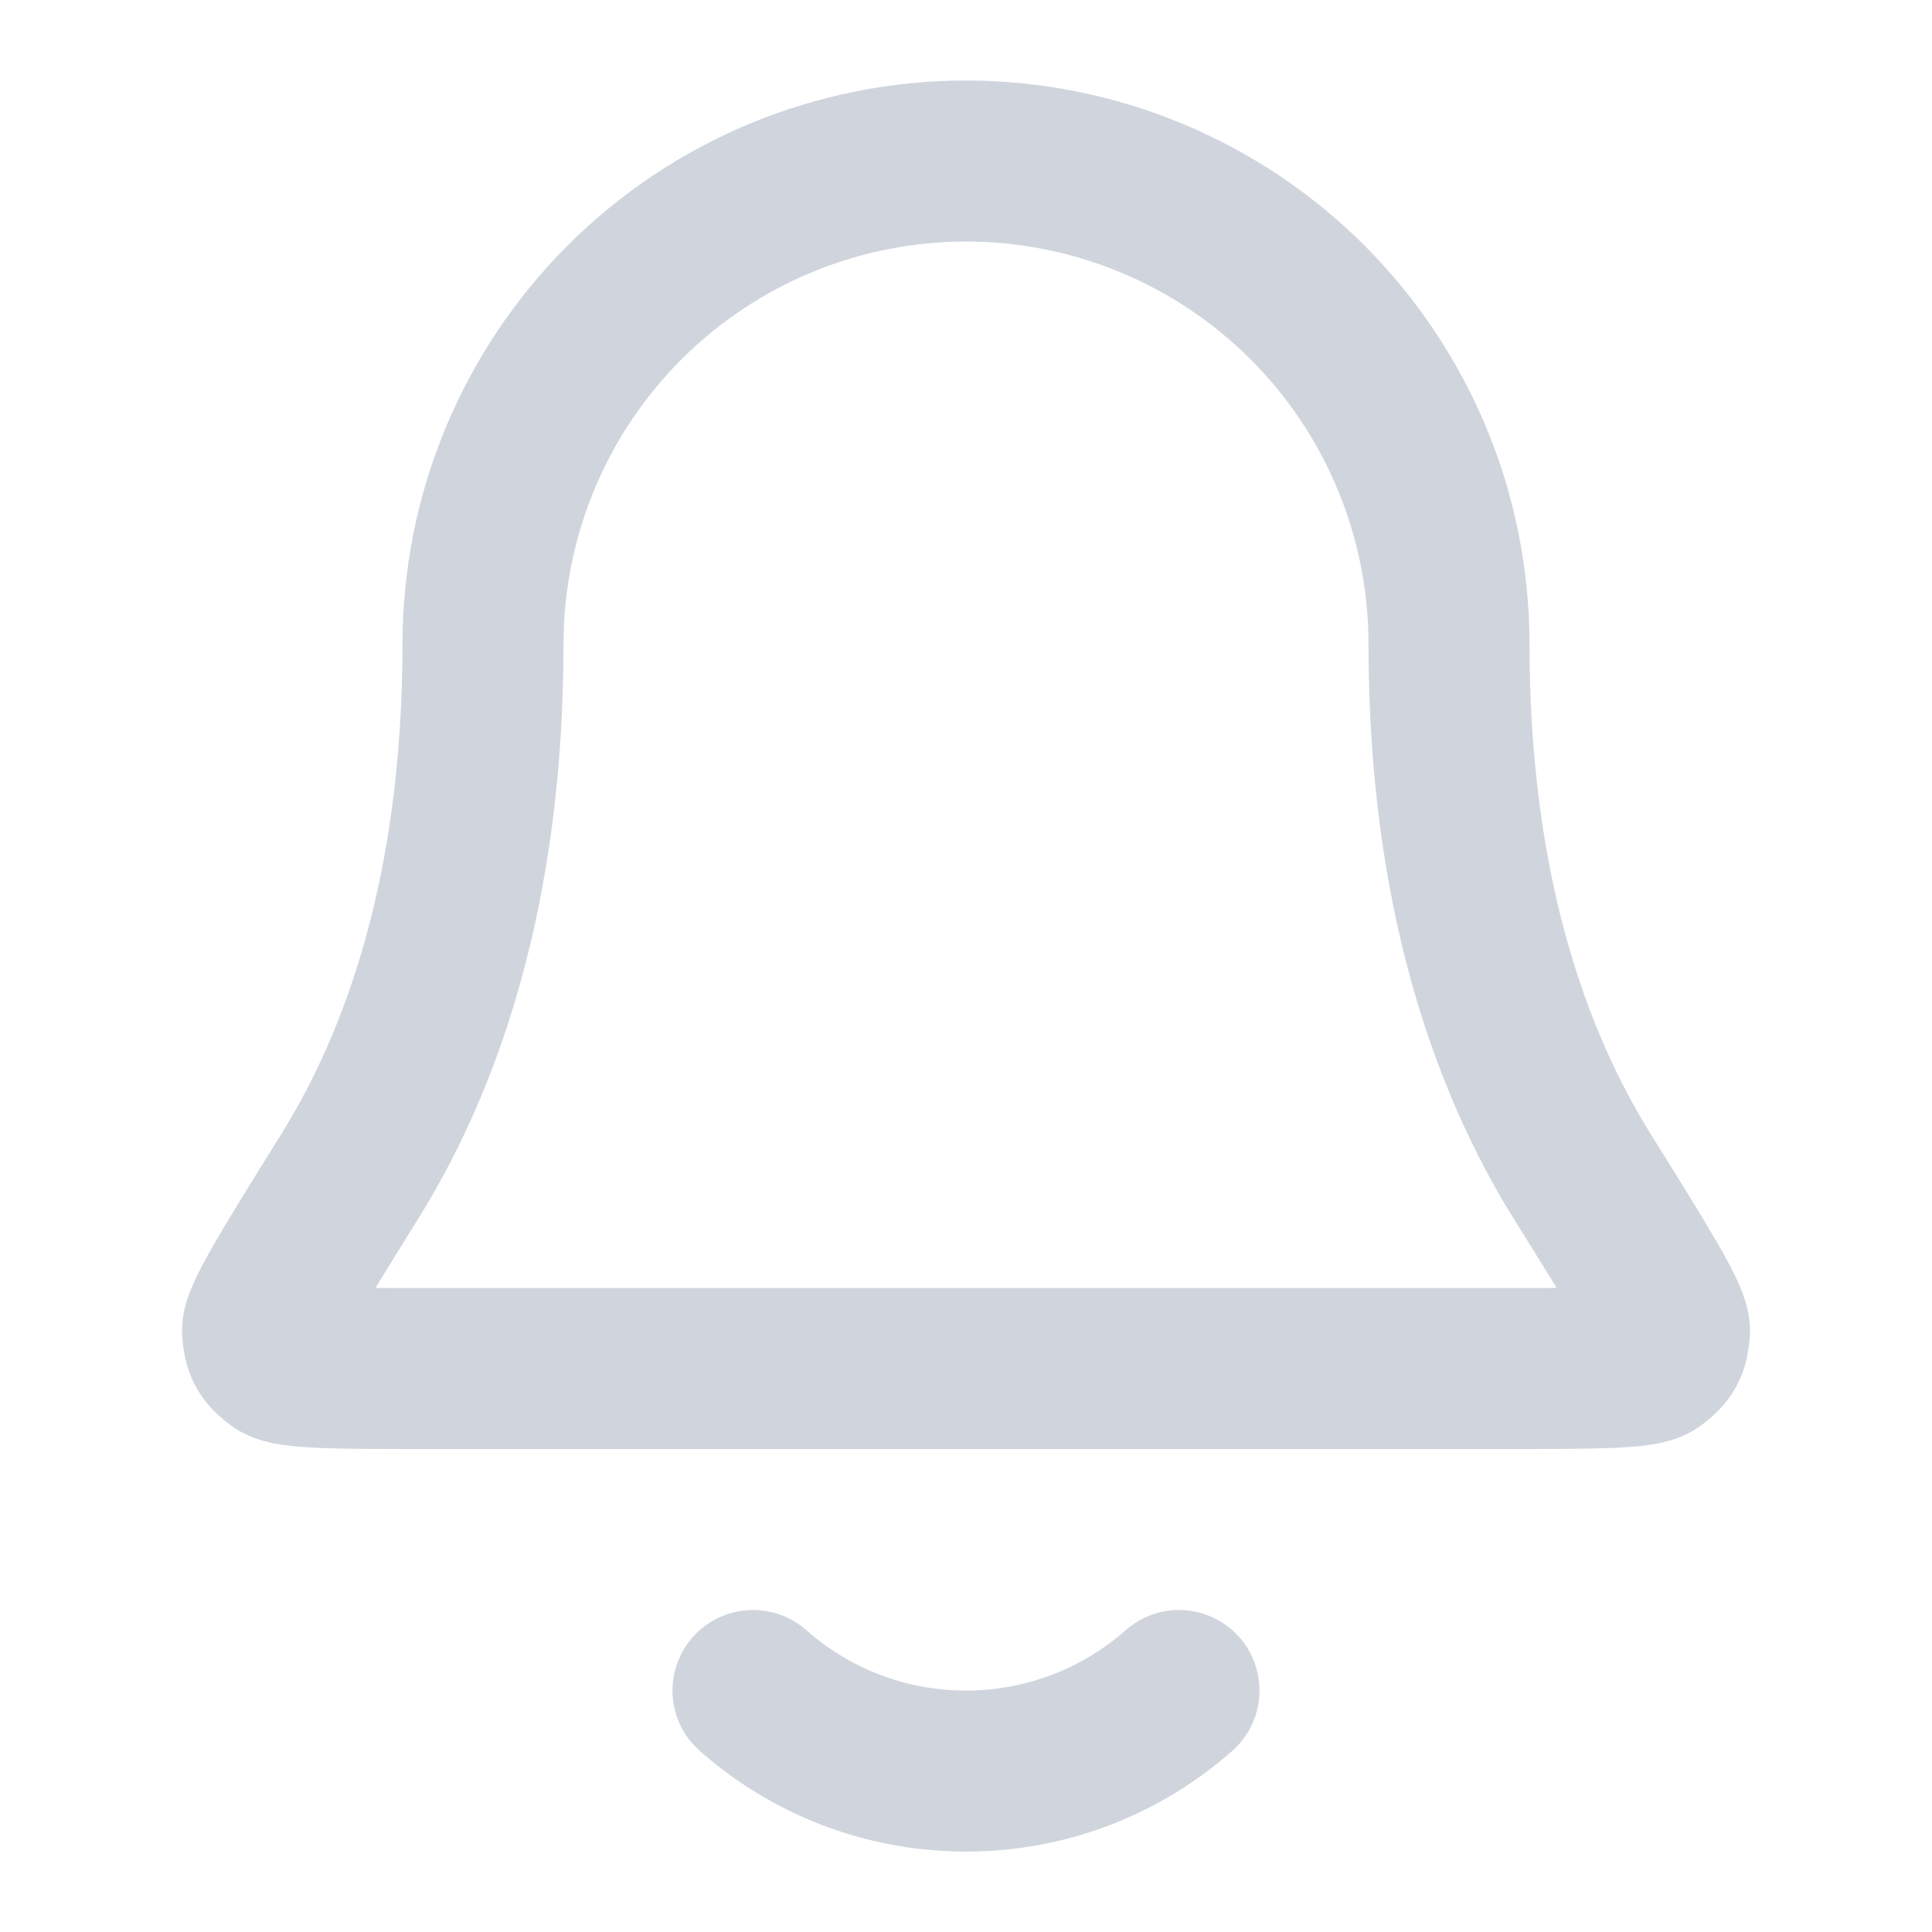
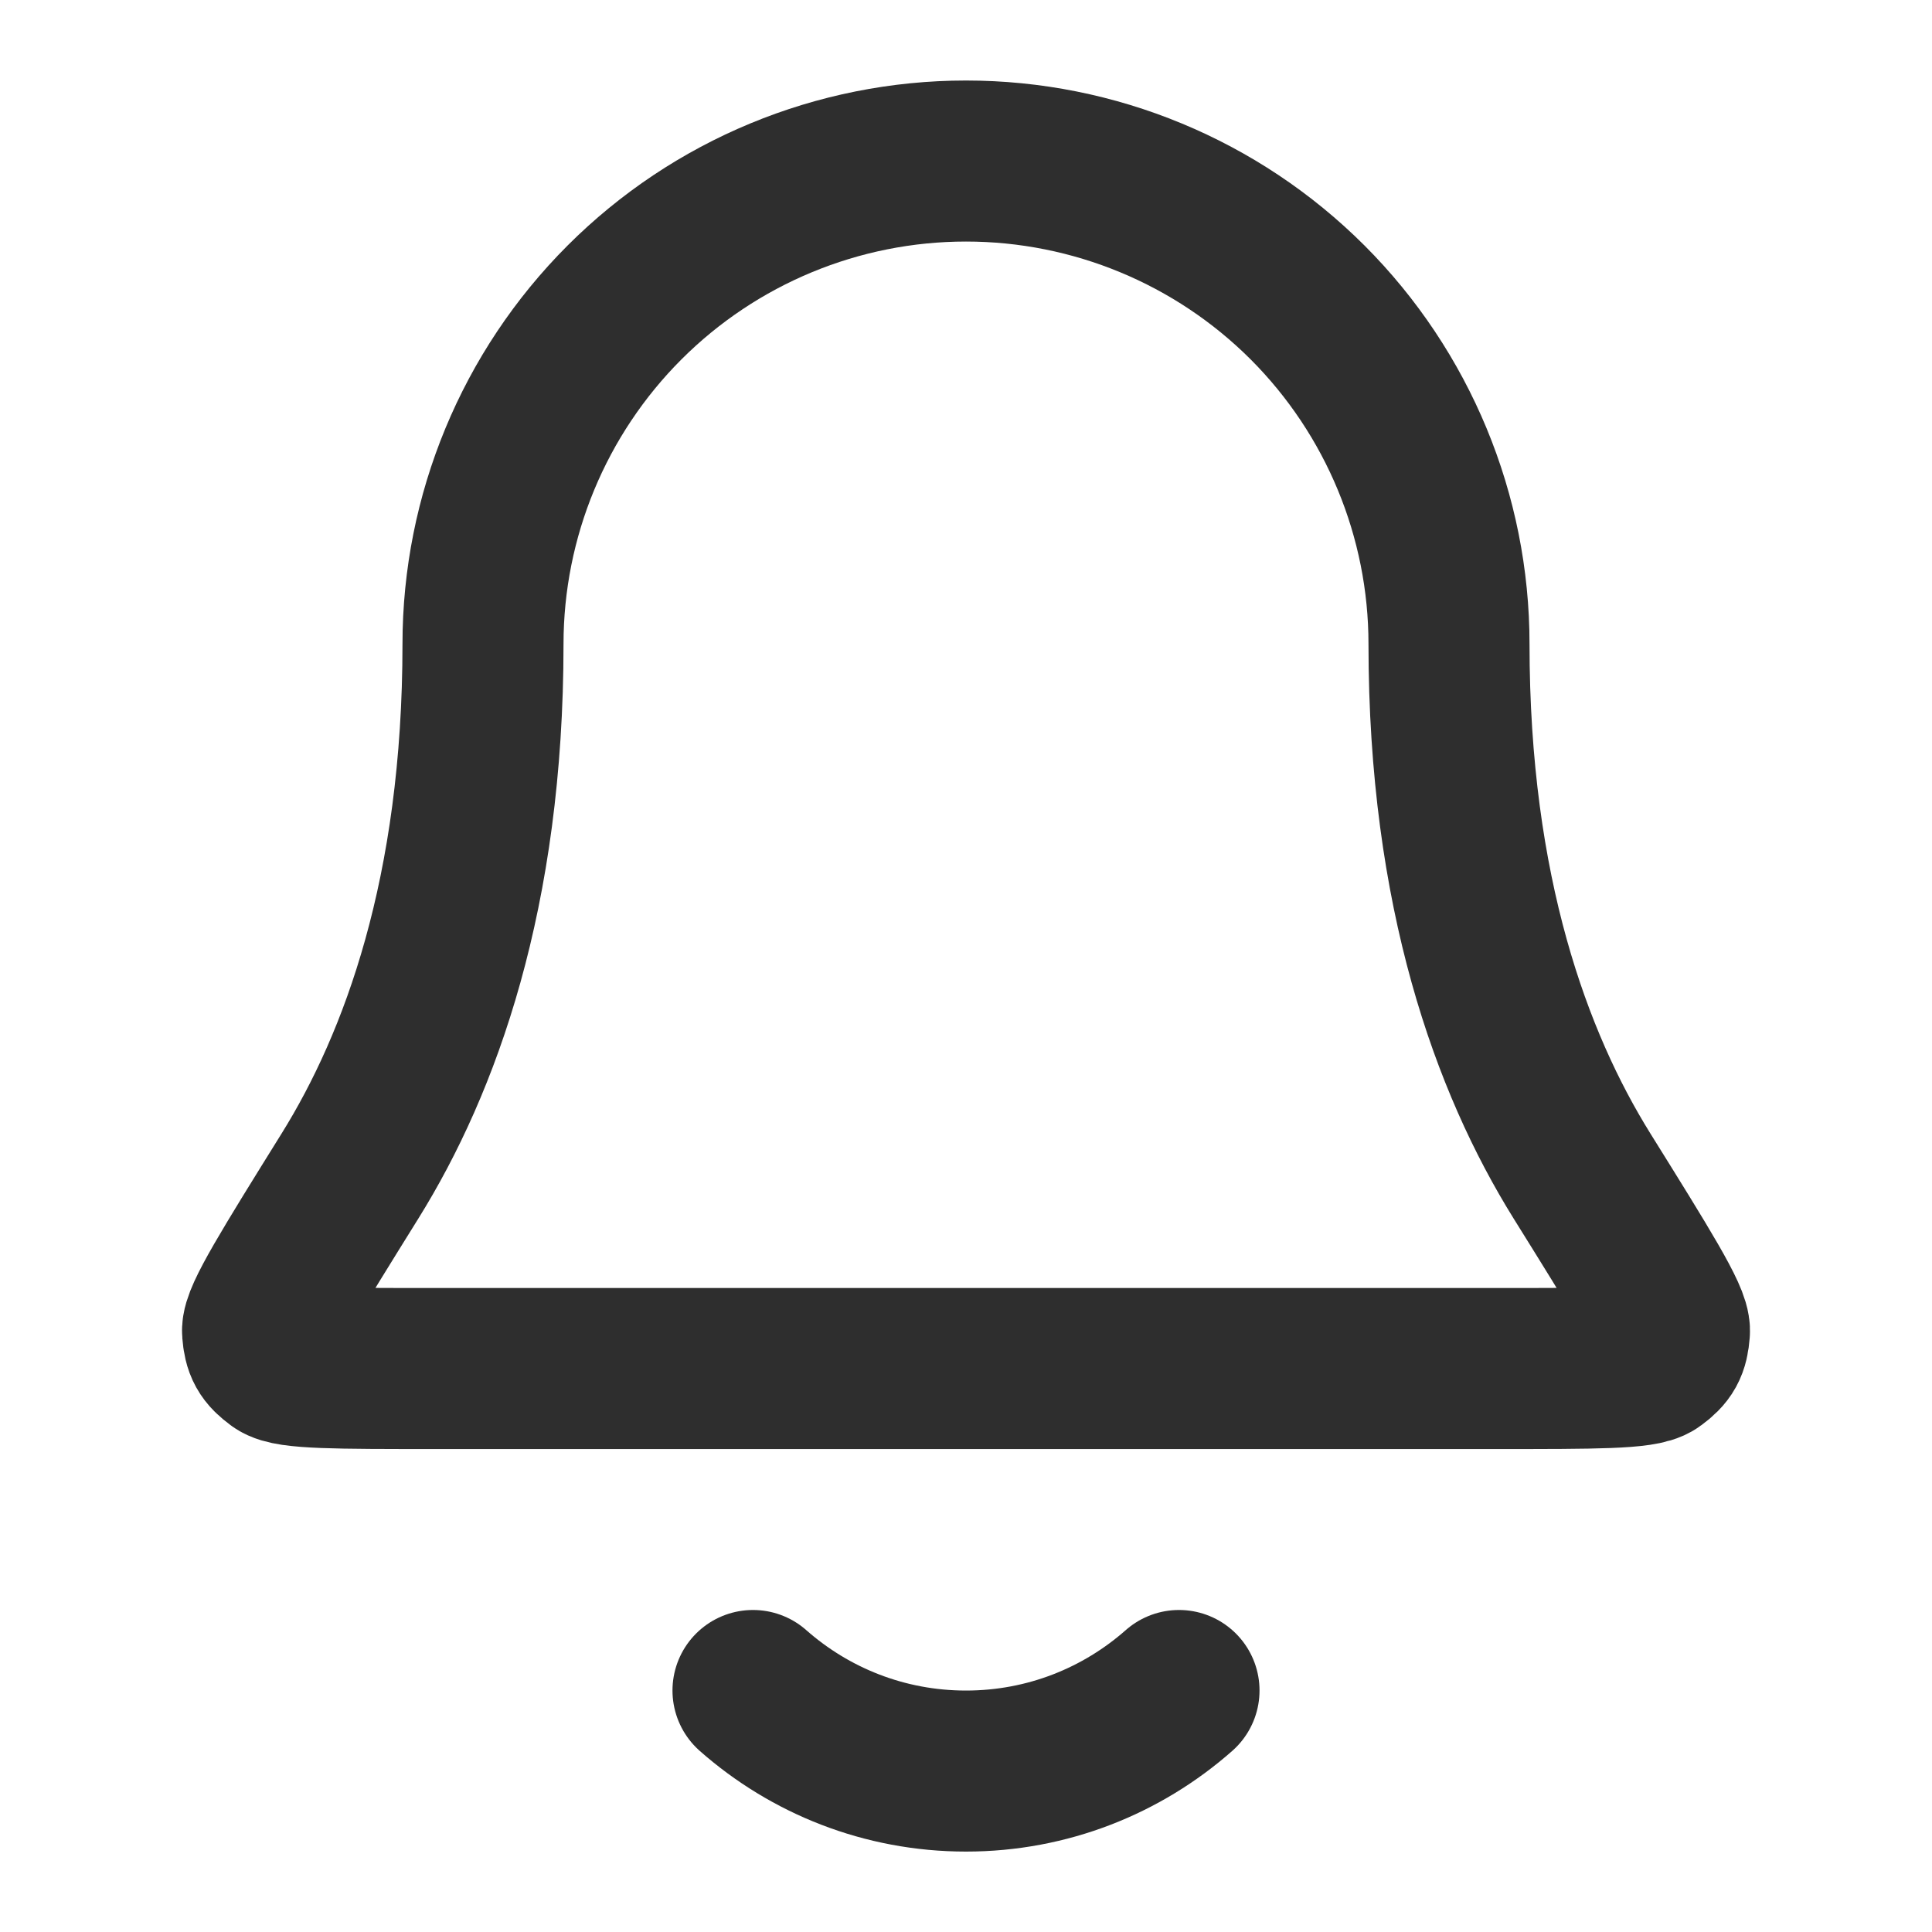
<svg xmlns="http://www.w3.org/2000/svg" width="20" height="20" viewBox="0 0 20 20" fill="none">
-   <path d="M7.795 17.5C8.383 18.019 9.155 18.334 10 18.334C10.845 18.334 11.617 18.019 12.205 17.5M15 6.667C15 5.341 14.473 4.069 13.536 3.131C12.598 2.194 11.326 1.667 10 1.667C8.674 1.667 7.402 2.194 6.465 3.131C5.527 4.069 5 5.341 5 6.667C5 9.242 4.35 11.005 3.625 12.171C3.013 13.155 2.707 13.647 2.718 13.784C2.73 13.936 2.762 13.994 2.885 14.085C2.995 14.167 3.494 14.167 4.491 14.167H15.509C16.506 14.167 17.005 14.167 17.115 14.085C17.238 13.994 17.27 13.936 17.282 13.784C17.294 13.647 16.988 13.155 16.375 12.171C15.65 11.005 15 9.242 15 6.667Z" stroke="#D0D5DD" stroke-width="1.667" stroke-linecap="round" stroke-linejoin="round" />
+   <path d="M7.795 17.5C8.383 18.019 9.155 18.334 10 18.334C10.845 18.334 11.617 18.019 12.205 17.5M15 6.667C15 5.341 14.473 4.069 13.536 3.131C12.598 2.194 11.326 1.667 10 1.667C8.674 1.667 7.402 2.194 6.465 3.131C5.527 4.069 5 5.341 5 6.667C5 9.242 4.35 11.005 3.625 12.171C3.013 13.155 2.707 13.647 2.718 13.784C2.73 13.936 2.762 13.994 2.885 14.085C2.995 14.167 3.494 14.167 4.491 14.167H15.509C16.506 14.167 17.005 14.167 17.115 14.085C17.238 13.994 17.27 13.936 17.282 13.784C17.294 13.647 16.988 13.155 16.375 12.171C15.65 11.005 15 9.242 15 6.667Z" stroke="#2E2E2E" stroke-width="1.667" stroke-linecap="round" stroke-linejoin="round" />
</svg>
